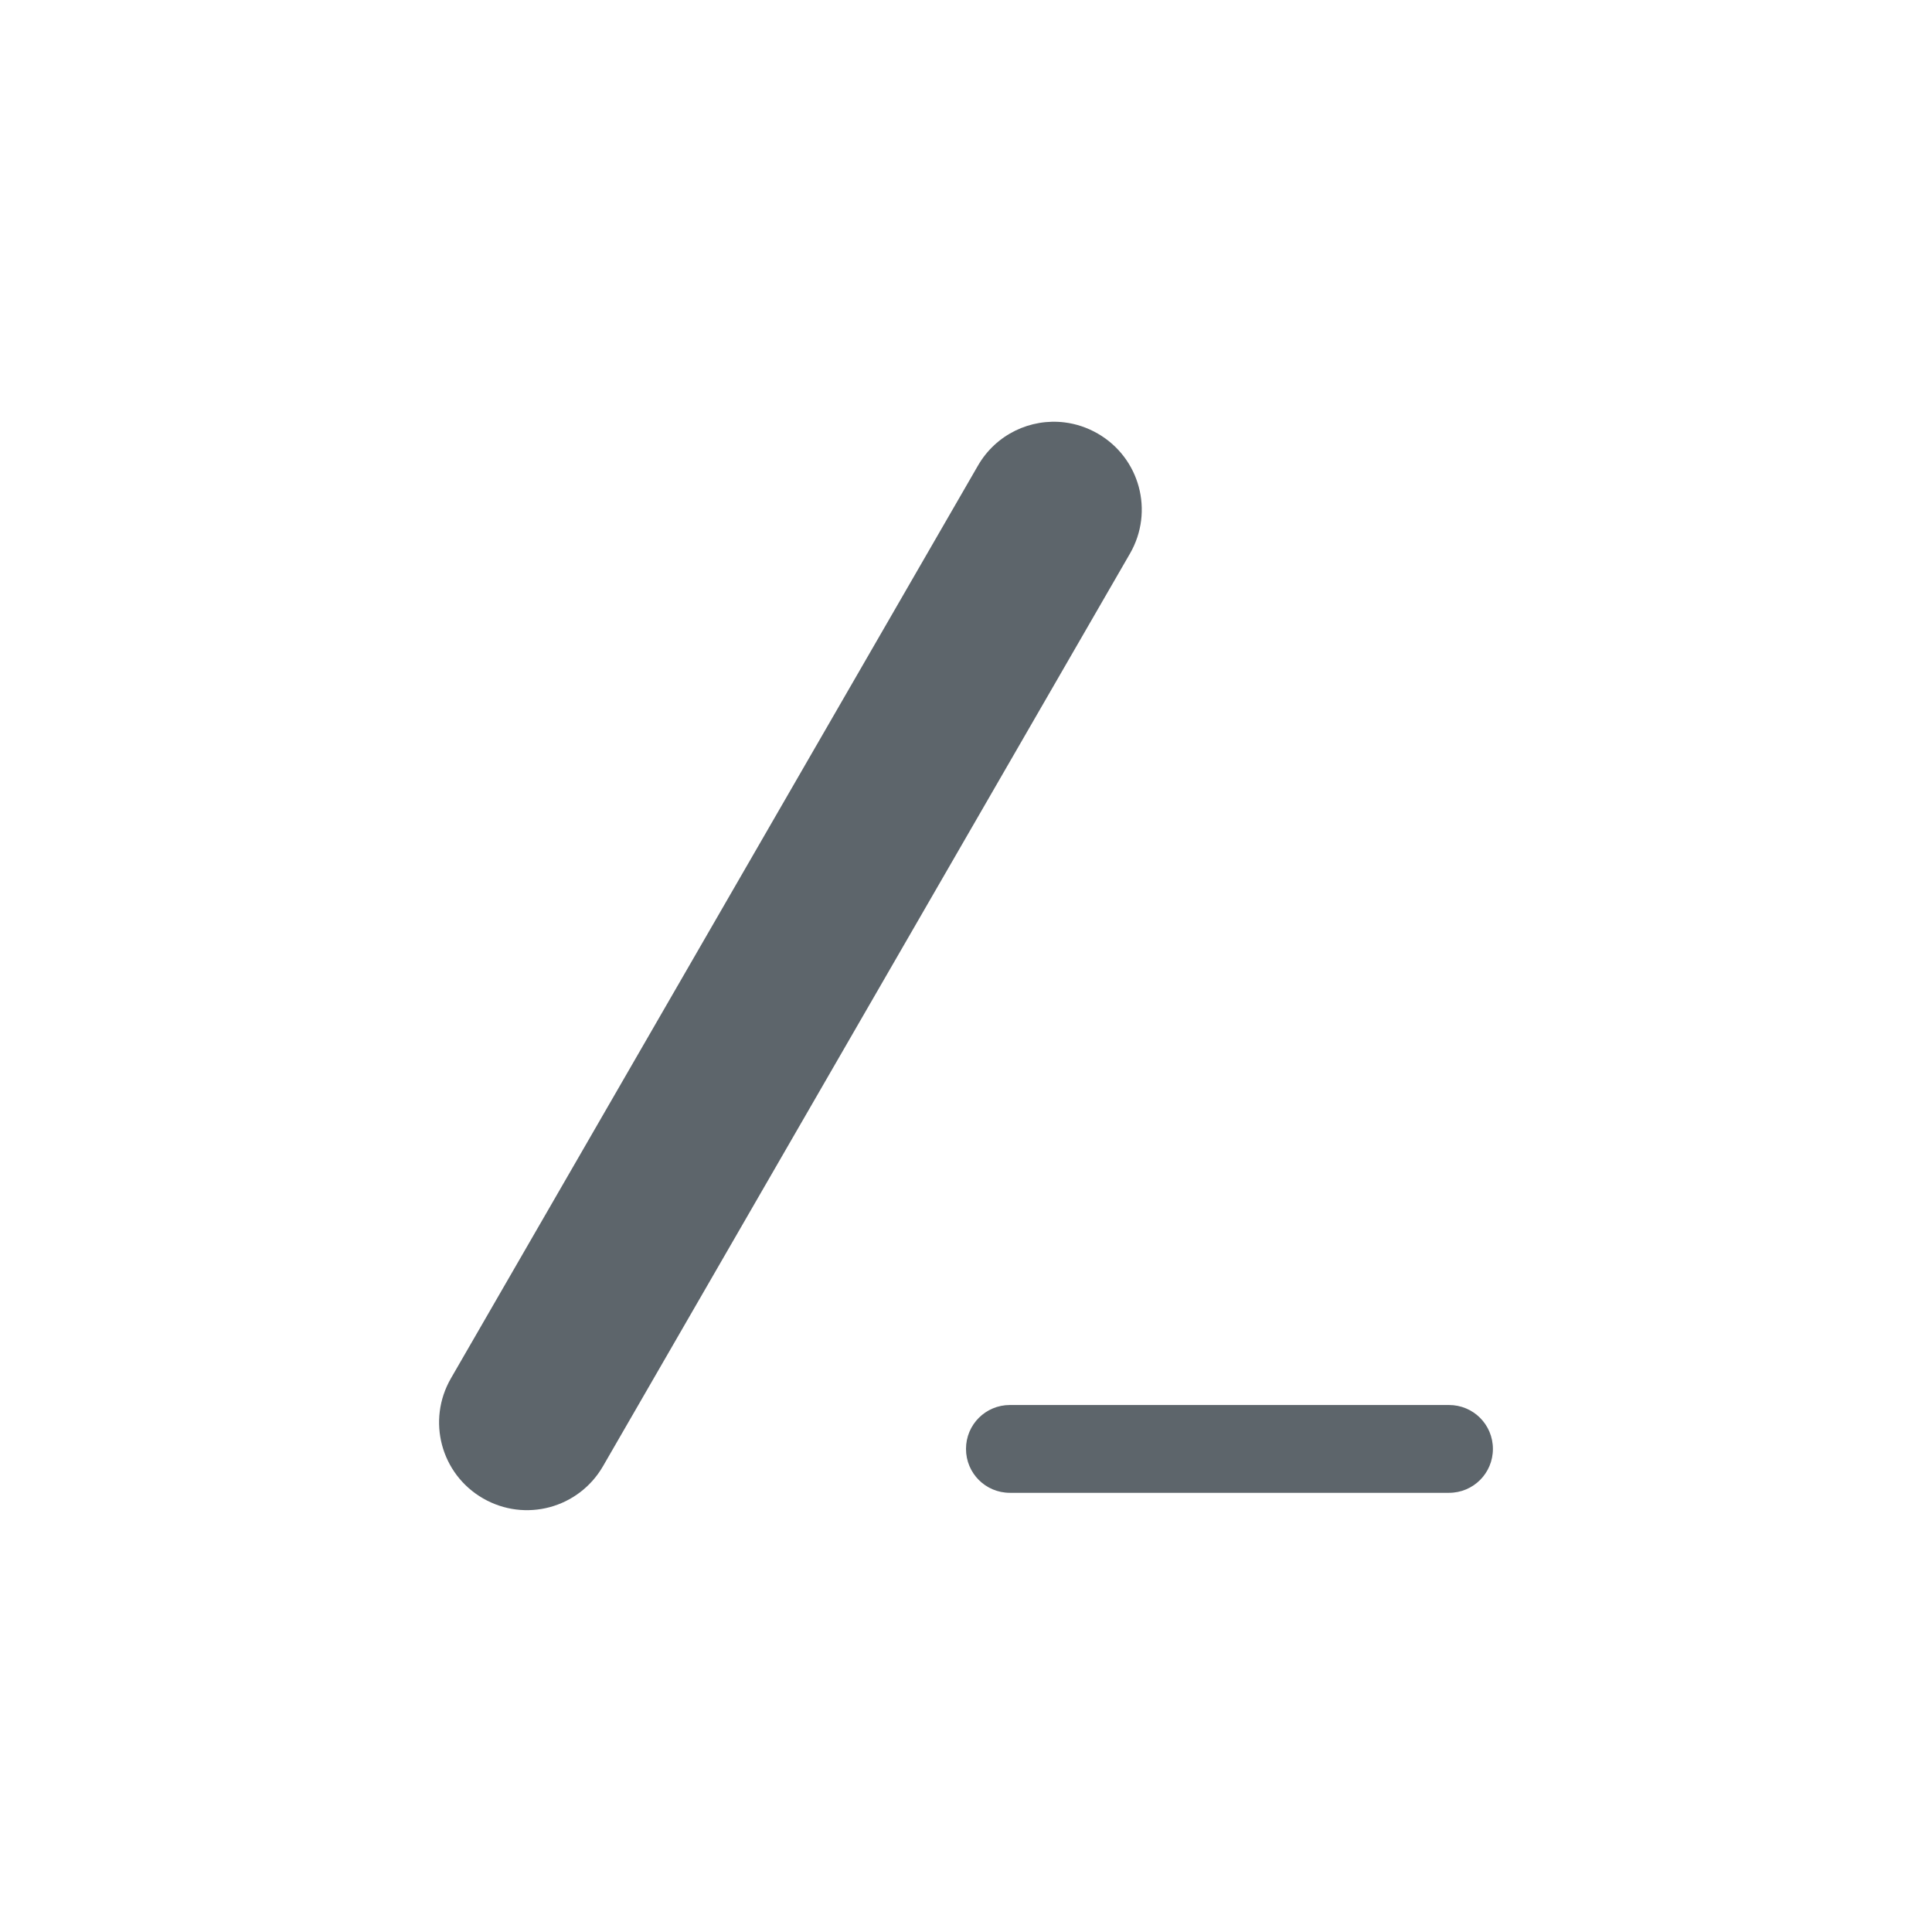
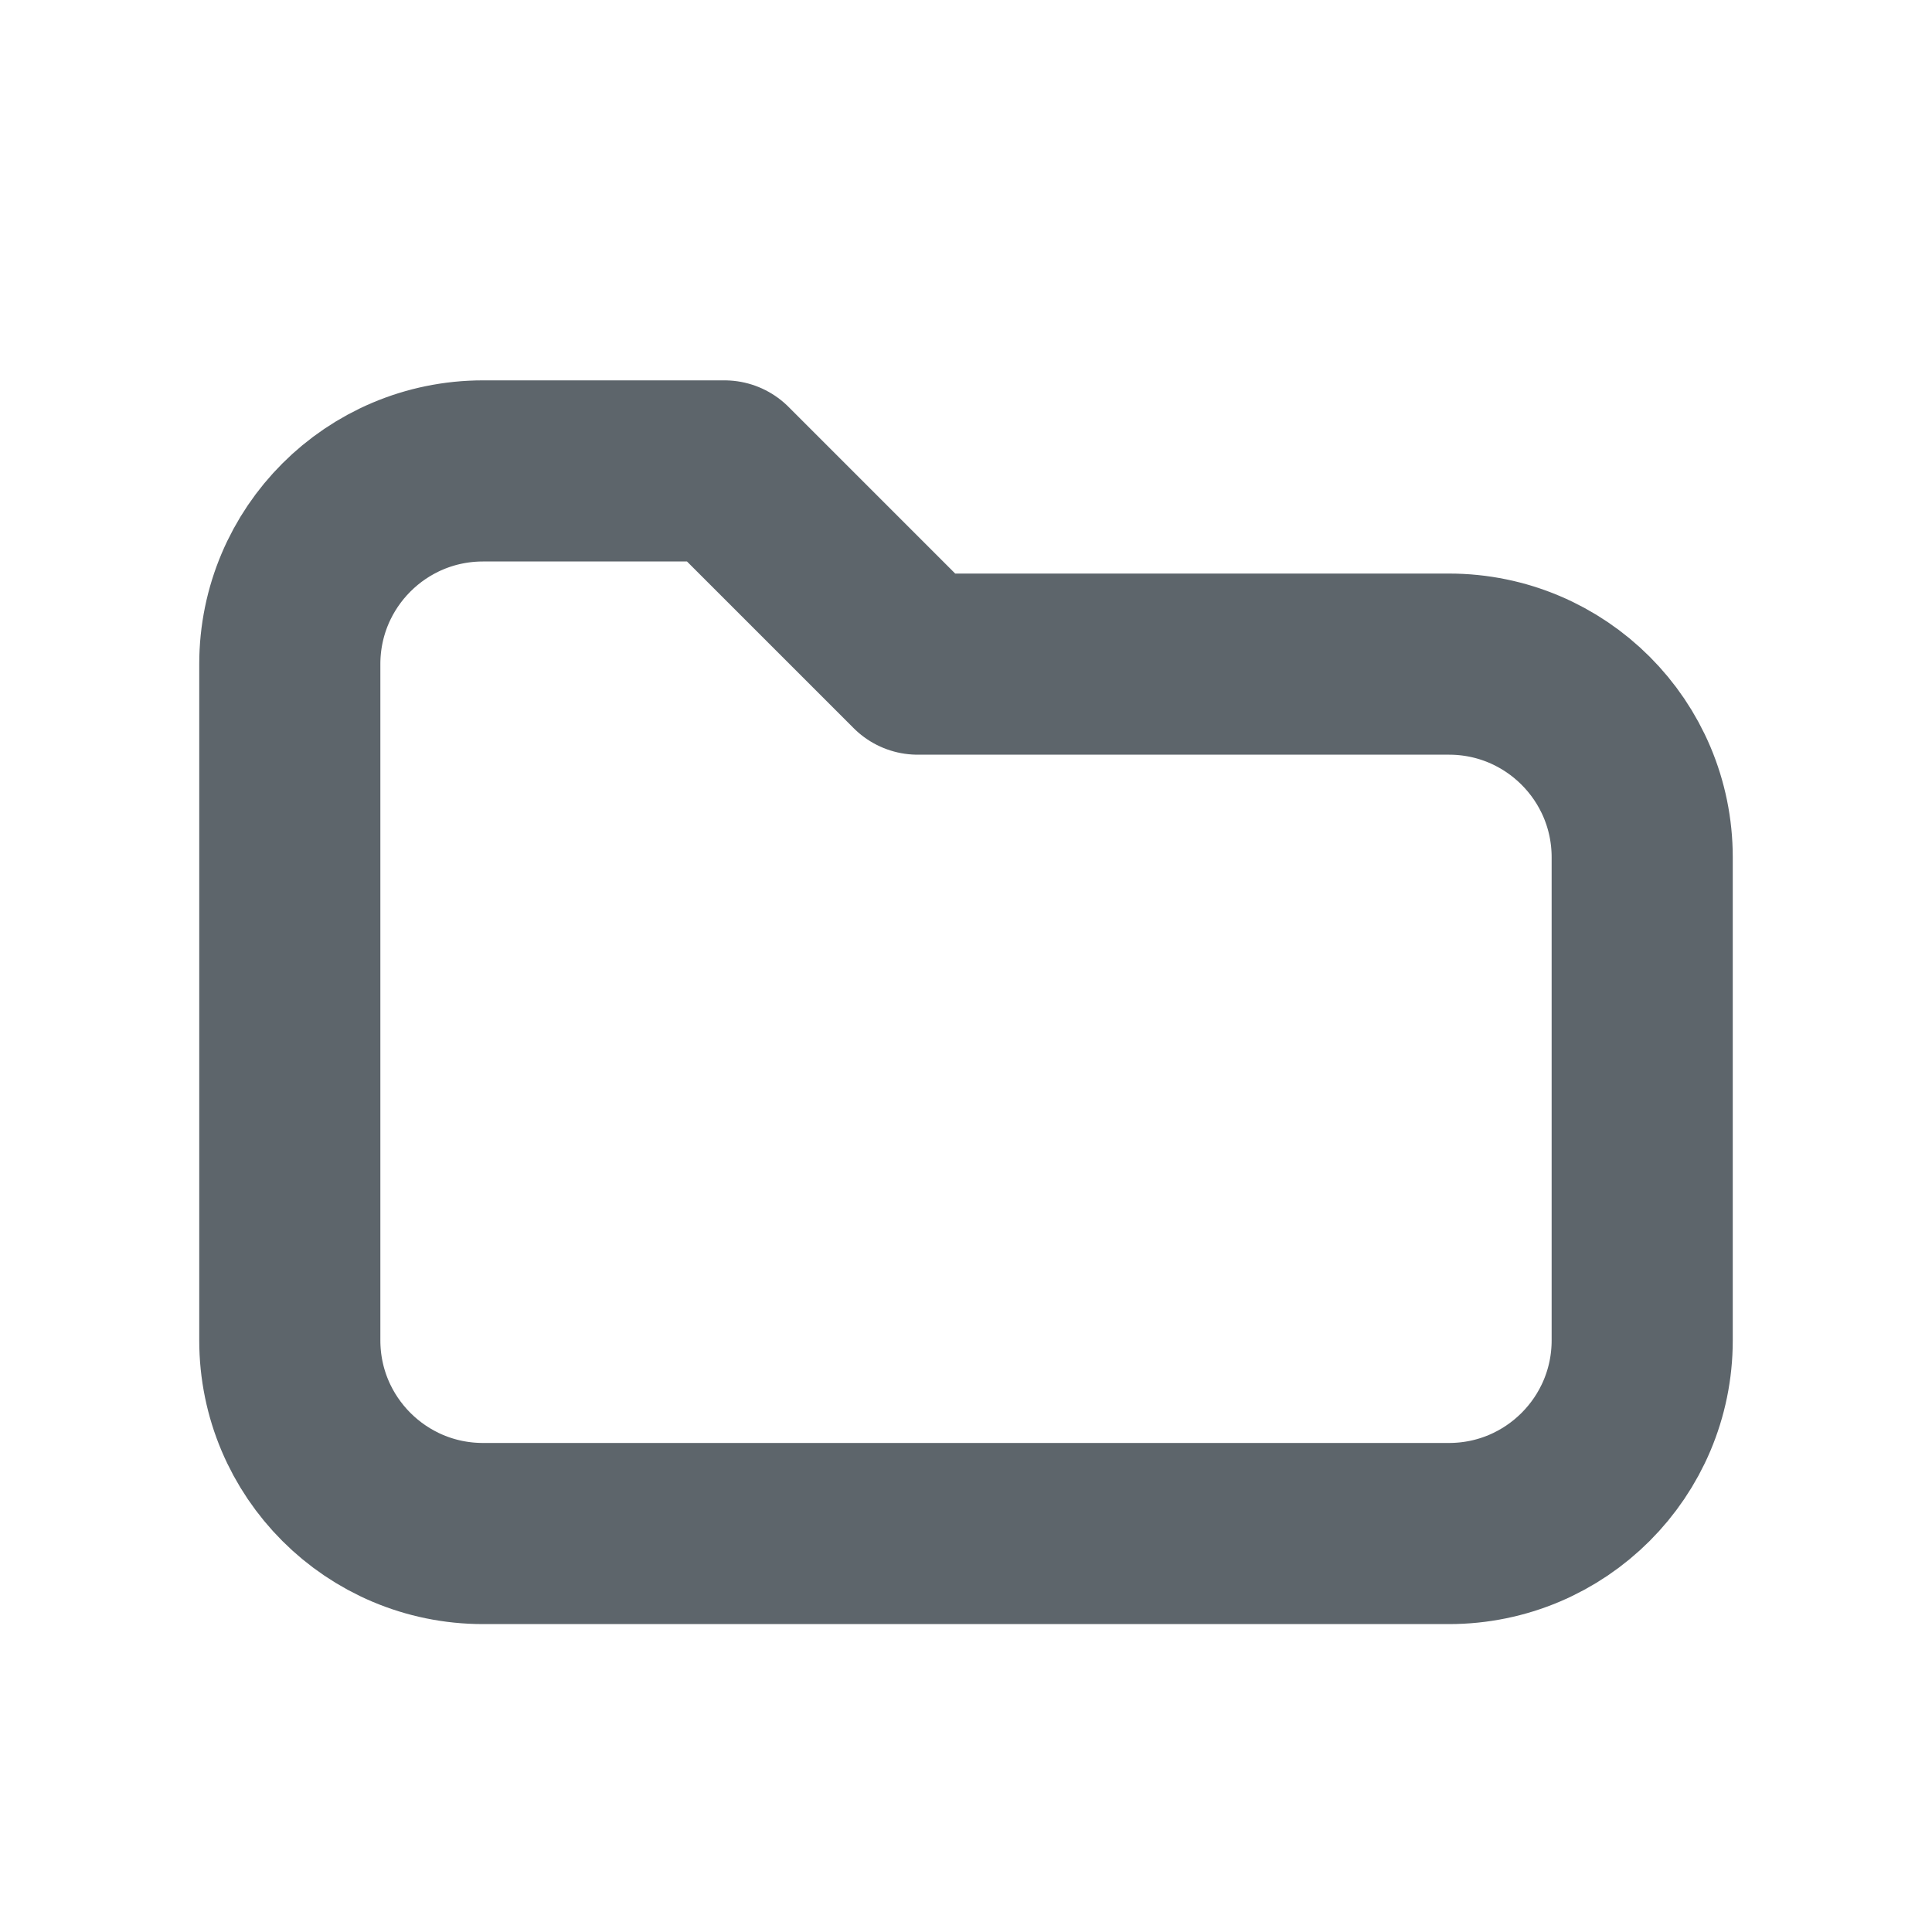
- <svg xmlns="http://www.w3.org/2000/svg" viewBox="0 0 22 22" width="22" height="22" version="1.1">
-   <defs>
-     <style id="current-color-scheme" type="text/css">.ColorScheme-Text { color:#5d656b; }</style>
-   </defs>
-   <path class="ColorScheme-Text" d="m12.123 4.81c-0.387-0.048-0.781 0.134-0.988 0.494l-6 10.391c-0.277 0.48-0.115 1.09 0.365 1.367s1.09 0.113 1.367-0.367l6-10.391c0.277-0.48 0.113-1.09-0.367-1.367-0.12-0.069-0.248-0.111-0.377-0.127zm-0.623 11.189c-0.277 0-0.5 0.223-0.5 0.5s0.223 0.5 0.5 0.5h5c0.277 0 0.5-0.223 0.5-0.5s-0.223-0.5-0.5-0.5z" fill="#5d656b" />
+ <svg xmlns="http://www.w3.org/2000/svg" viewBox="0 0 16 16" width="16" height="16" version="1.1" stroke="#5d656b" stroke-width="1.5" stroke-linecap="round" stroke-linejoin="round" fill="none">
+   <path d="M2.4 5.5A1.6 1.6 0 0 1 4.0 3.9H6.0L7.6 5.5H12.0A1.6 1.6 0 0 1 13.6 7.1V11.1A1.6 1.6 0 0 1 12.0 12.7H4.0A1.6 1.6 0 0 1 2.4 11.1Z" />
</svg>
